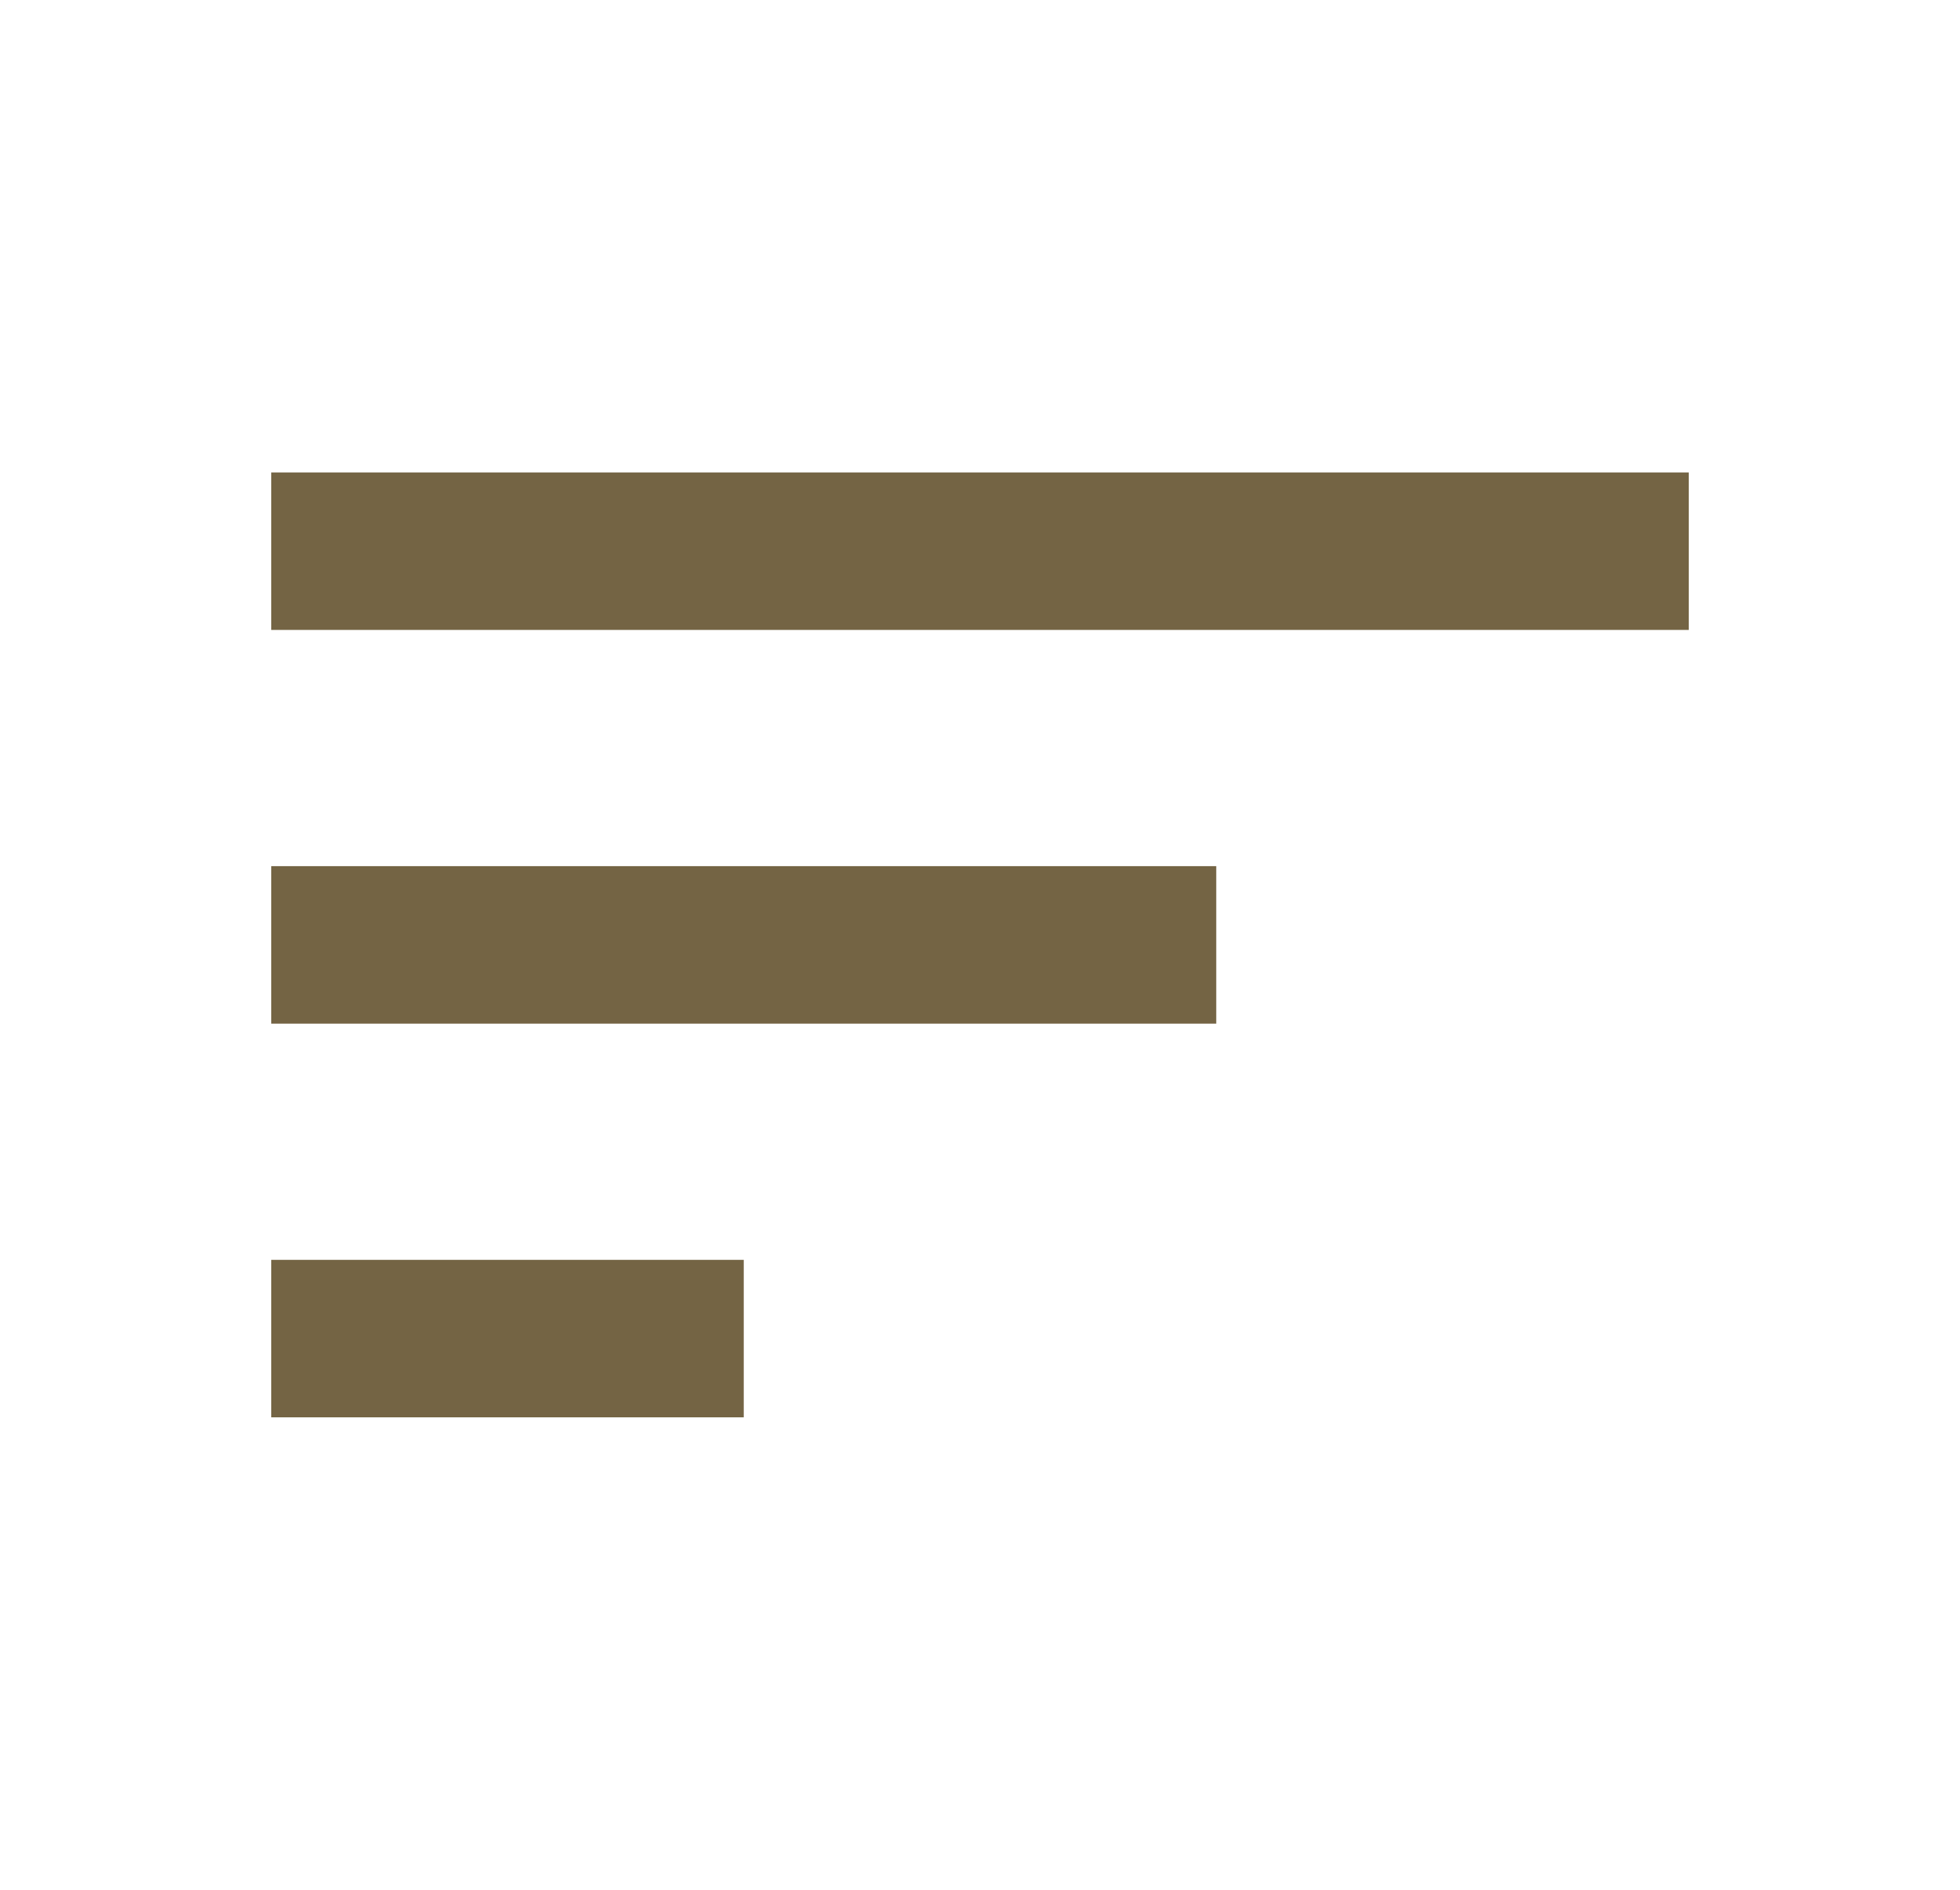
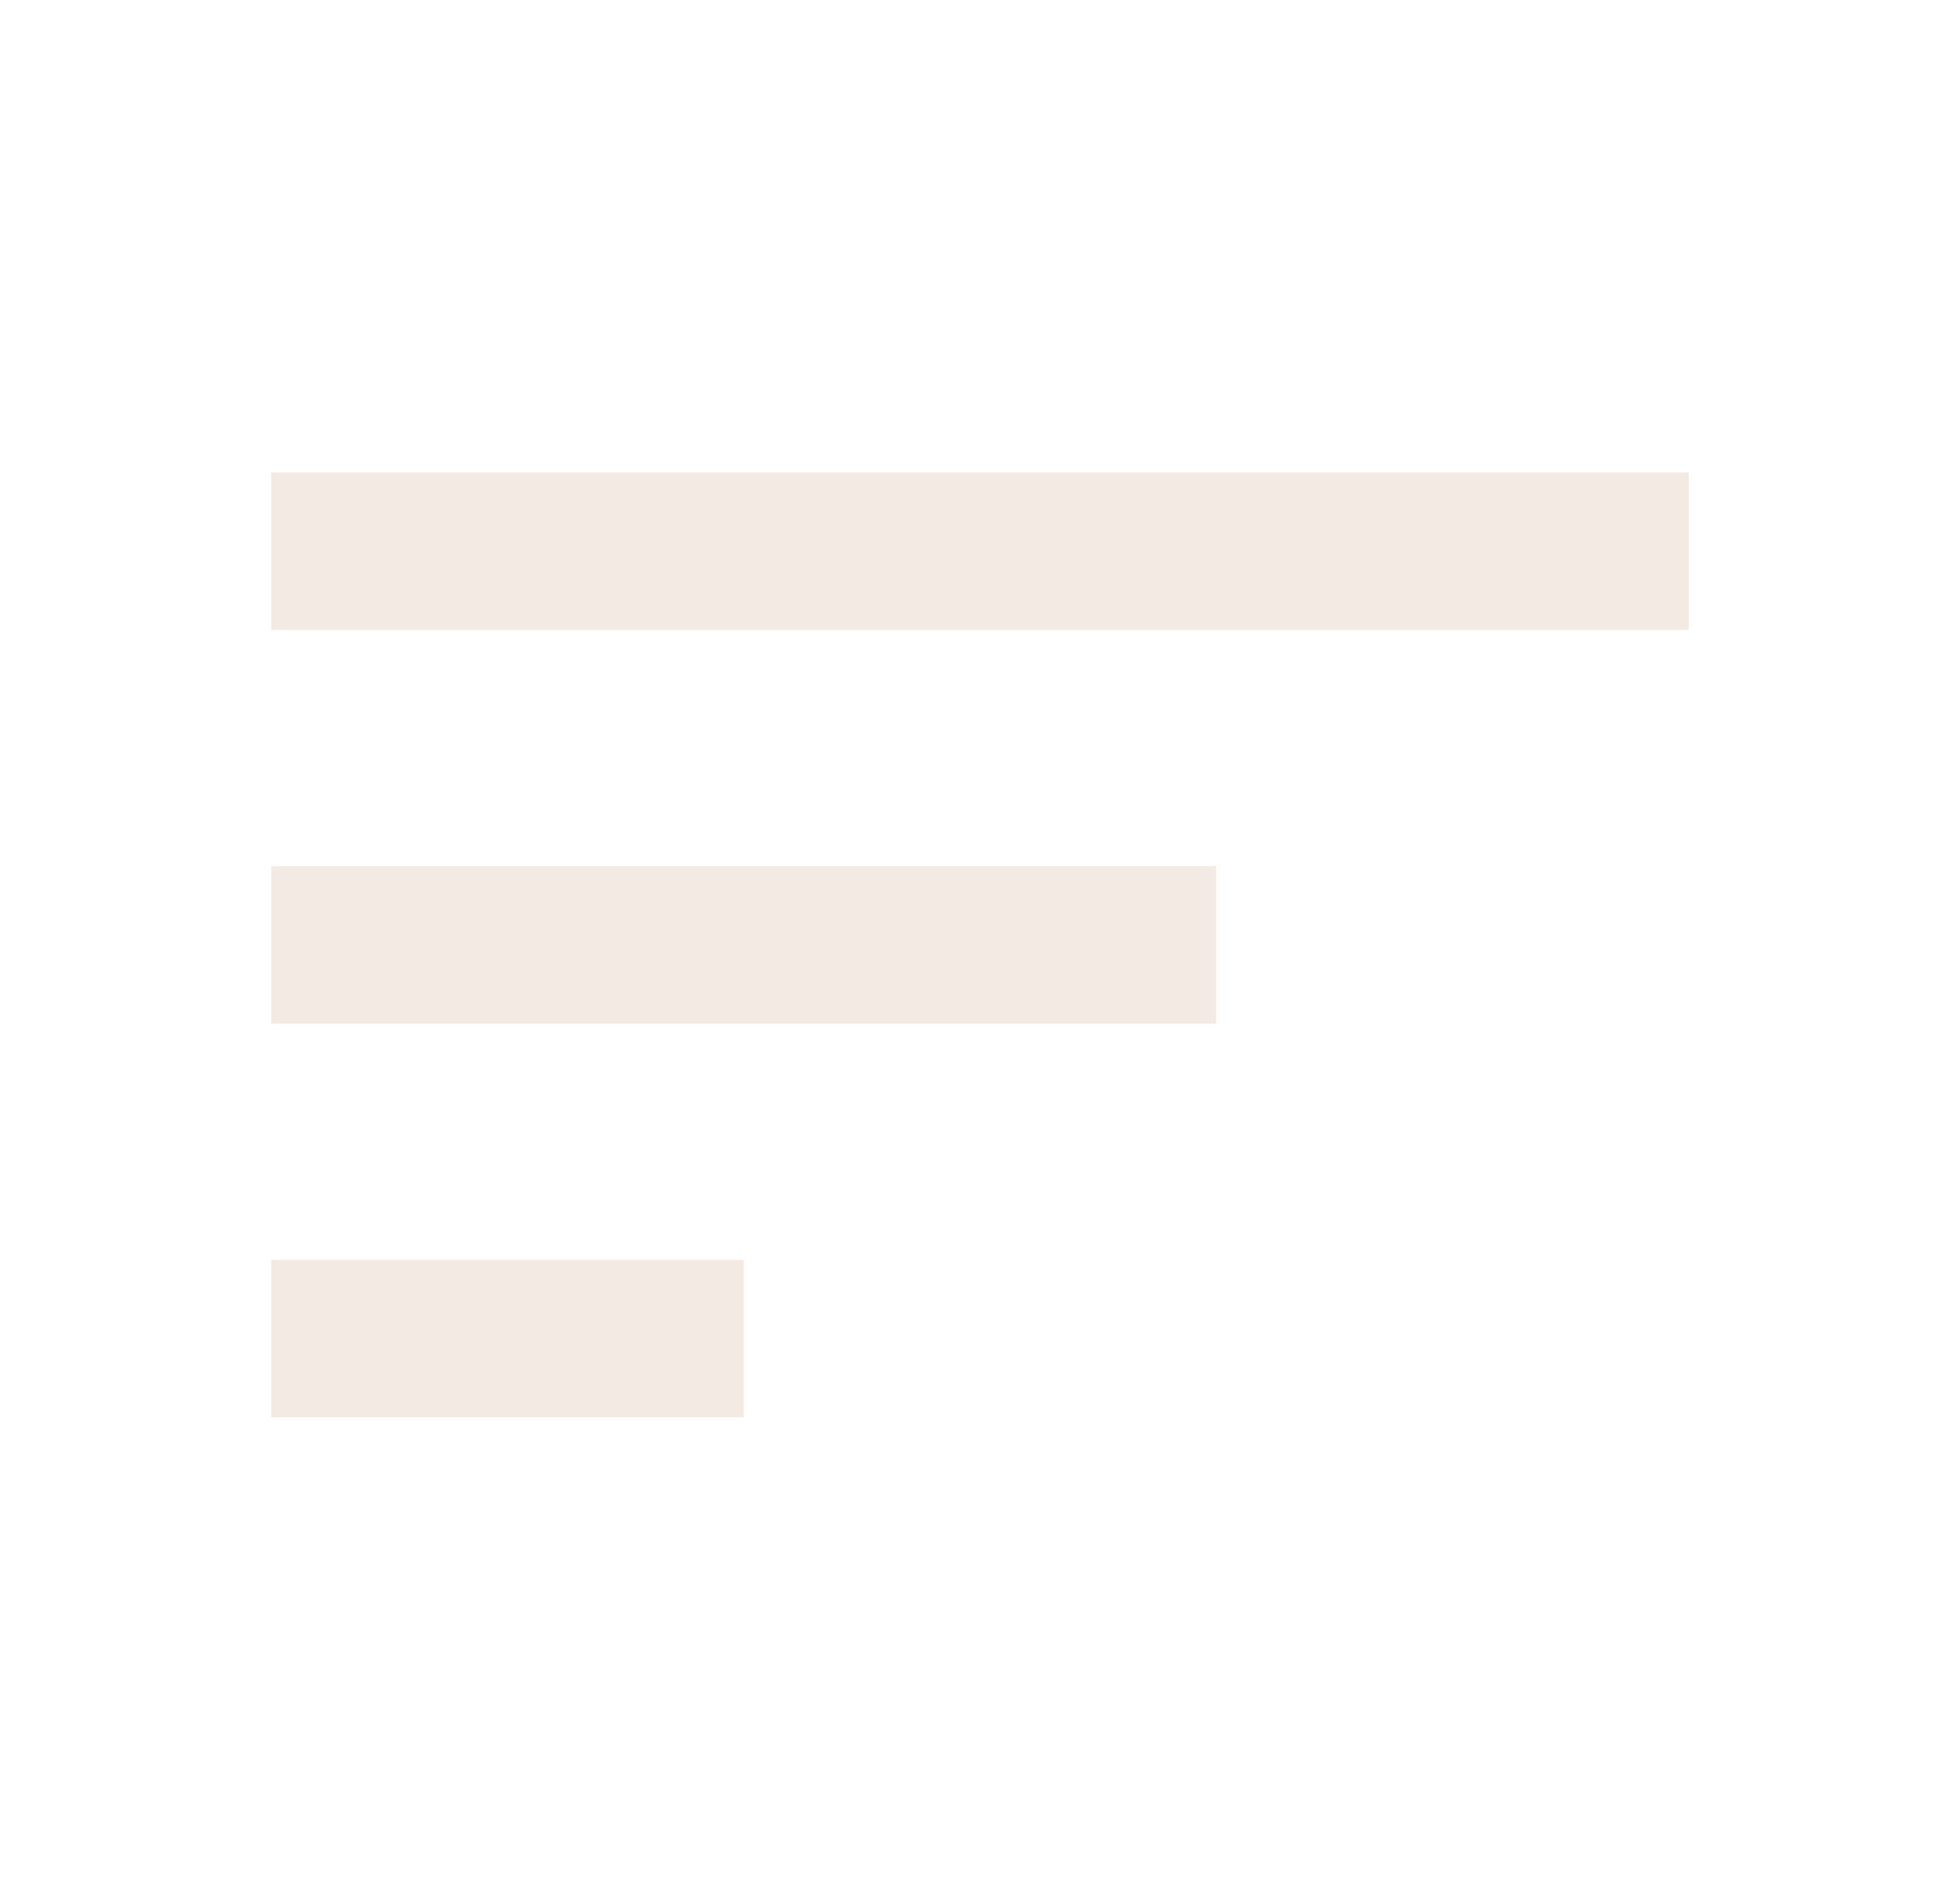
- <svg xmlns="http://www.w3.org/2000/svg" width="28" height="27" viewBox="0 0 28 27" fill="#746444">
+ <svg xmlns="http://www.w3.org/2000/svg" width="28" height="27" viewBox="0 0 28 27" fill="#f3ebe3">
  <path d="M3.875 20.25H10.625V18H3.875V20.25ZM3.875 12.375V14.625H17.375V12.375H3.875ZM3.875 6.75V9H24.125V6.75H3.875Z" />
</svg>
